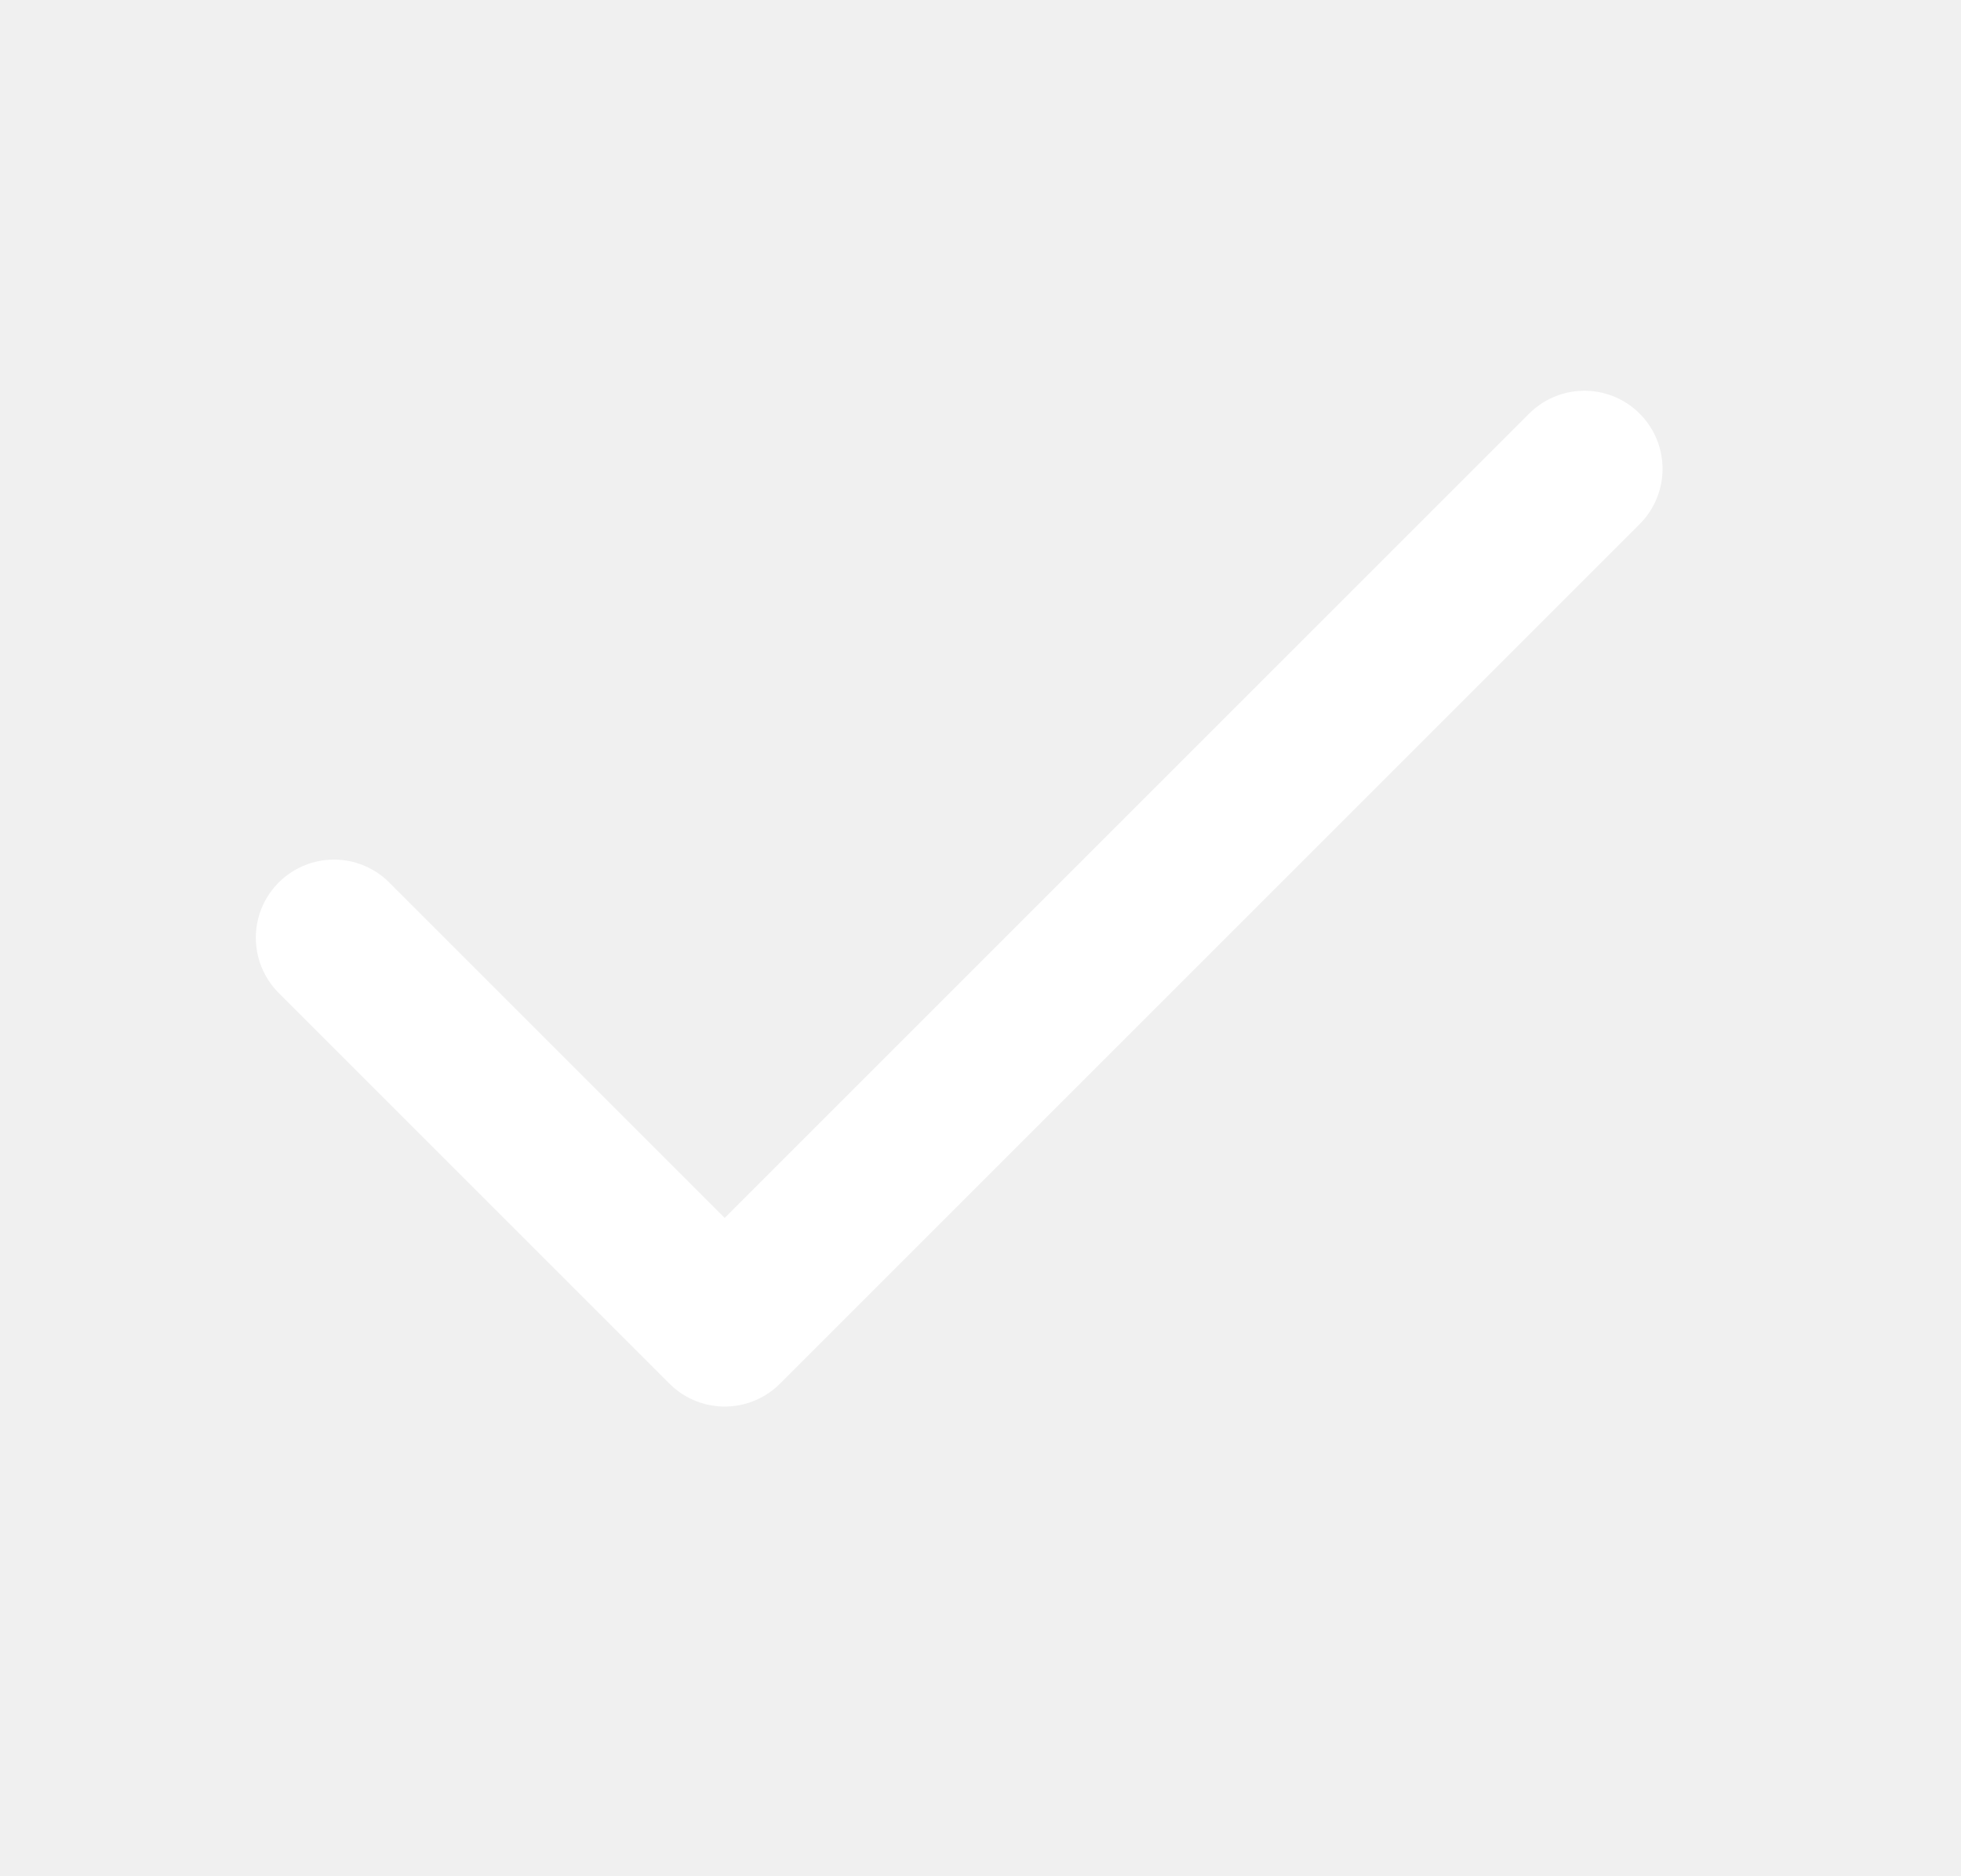
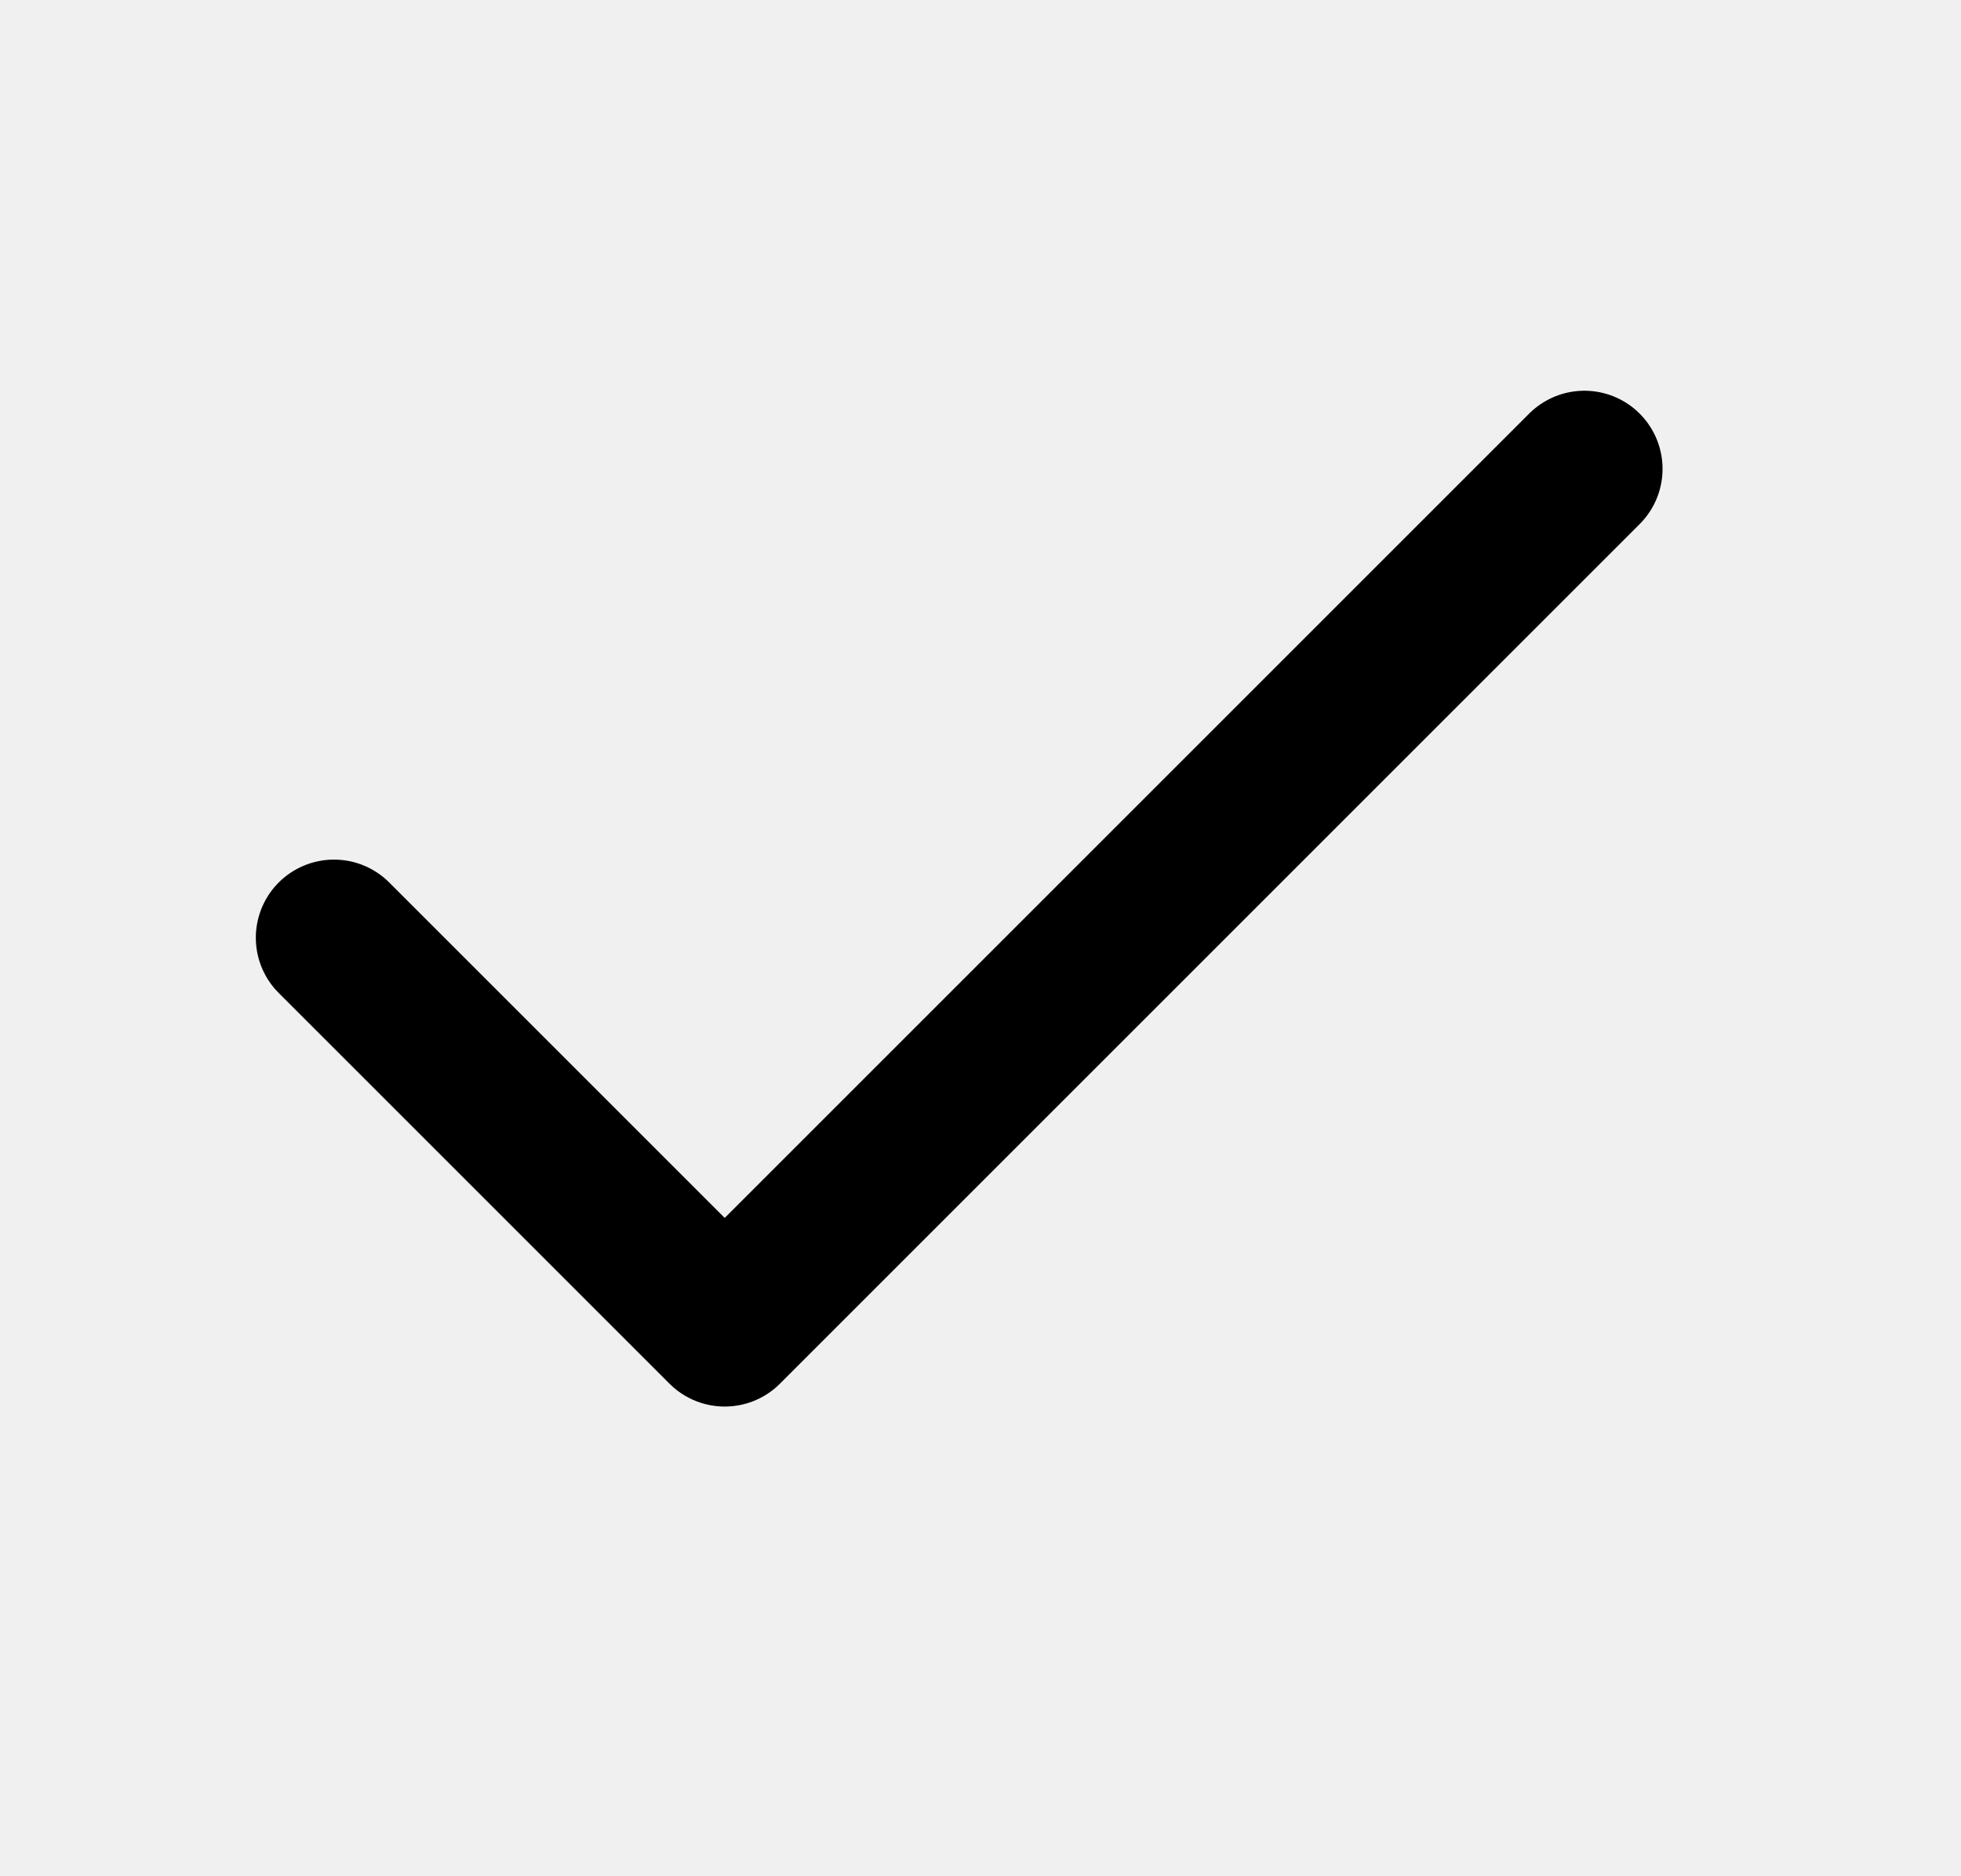
- <svg xmlns="http://www.w3.org/2000/svg" width="23" height="22" viewBox="0 0 23 22" fill="none">
-   <path d="M18.583 5.5L8.5 15.583L3.917 11" stroke="white" stroke-width="1.833" stroke-linecap="round" stroke-linejoin="round" />
+ <svg xmlns="http://www.w3.org/2000/svg" width="23" height="22" viewBox="0 0 23 22" fill="none" color="currentColor">
+   <path d="M18.583 5.5L8.5 15.583L3.917 11" stroke="currentColor" stroke-width="1.833" stroke-linecap="round" stroke-linejoin="round" />
</svg>
